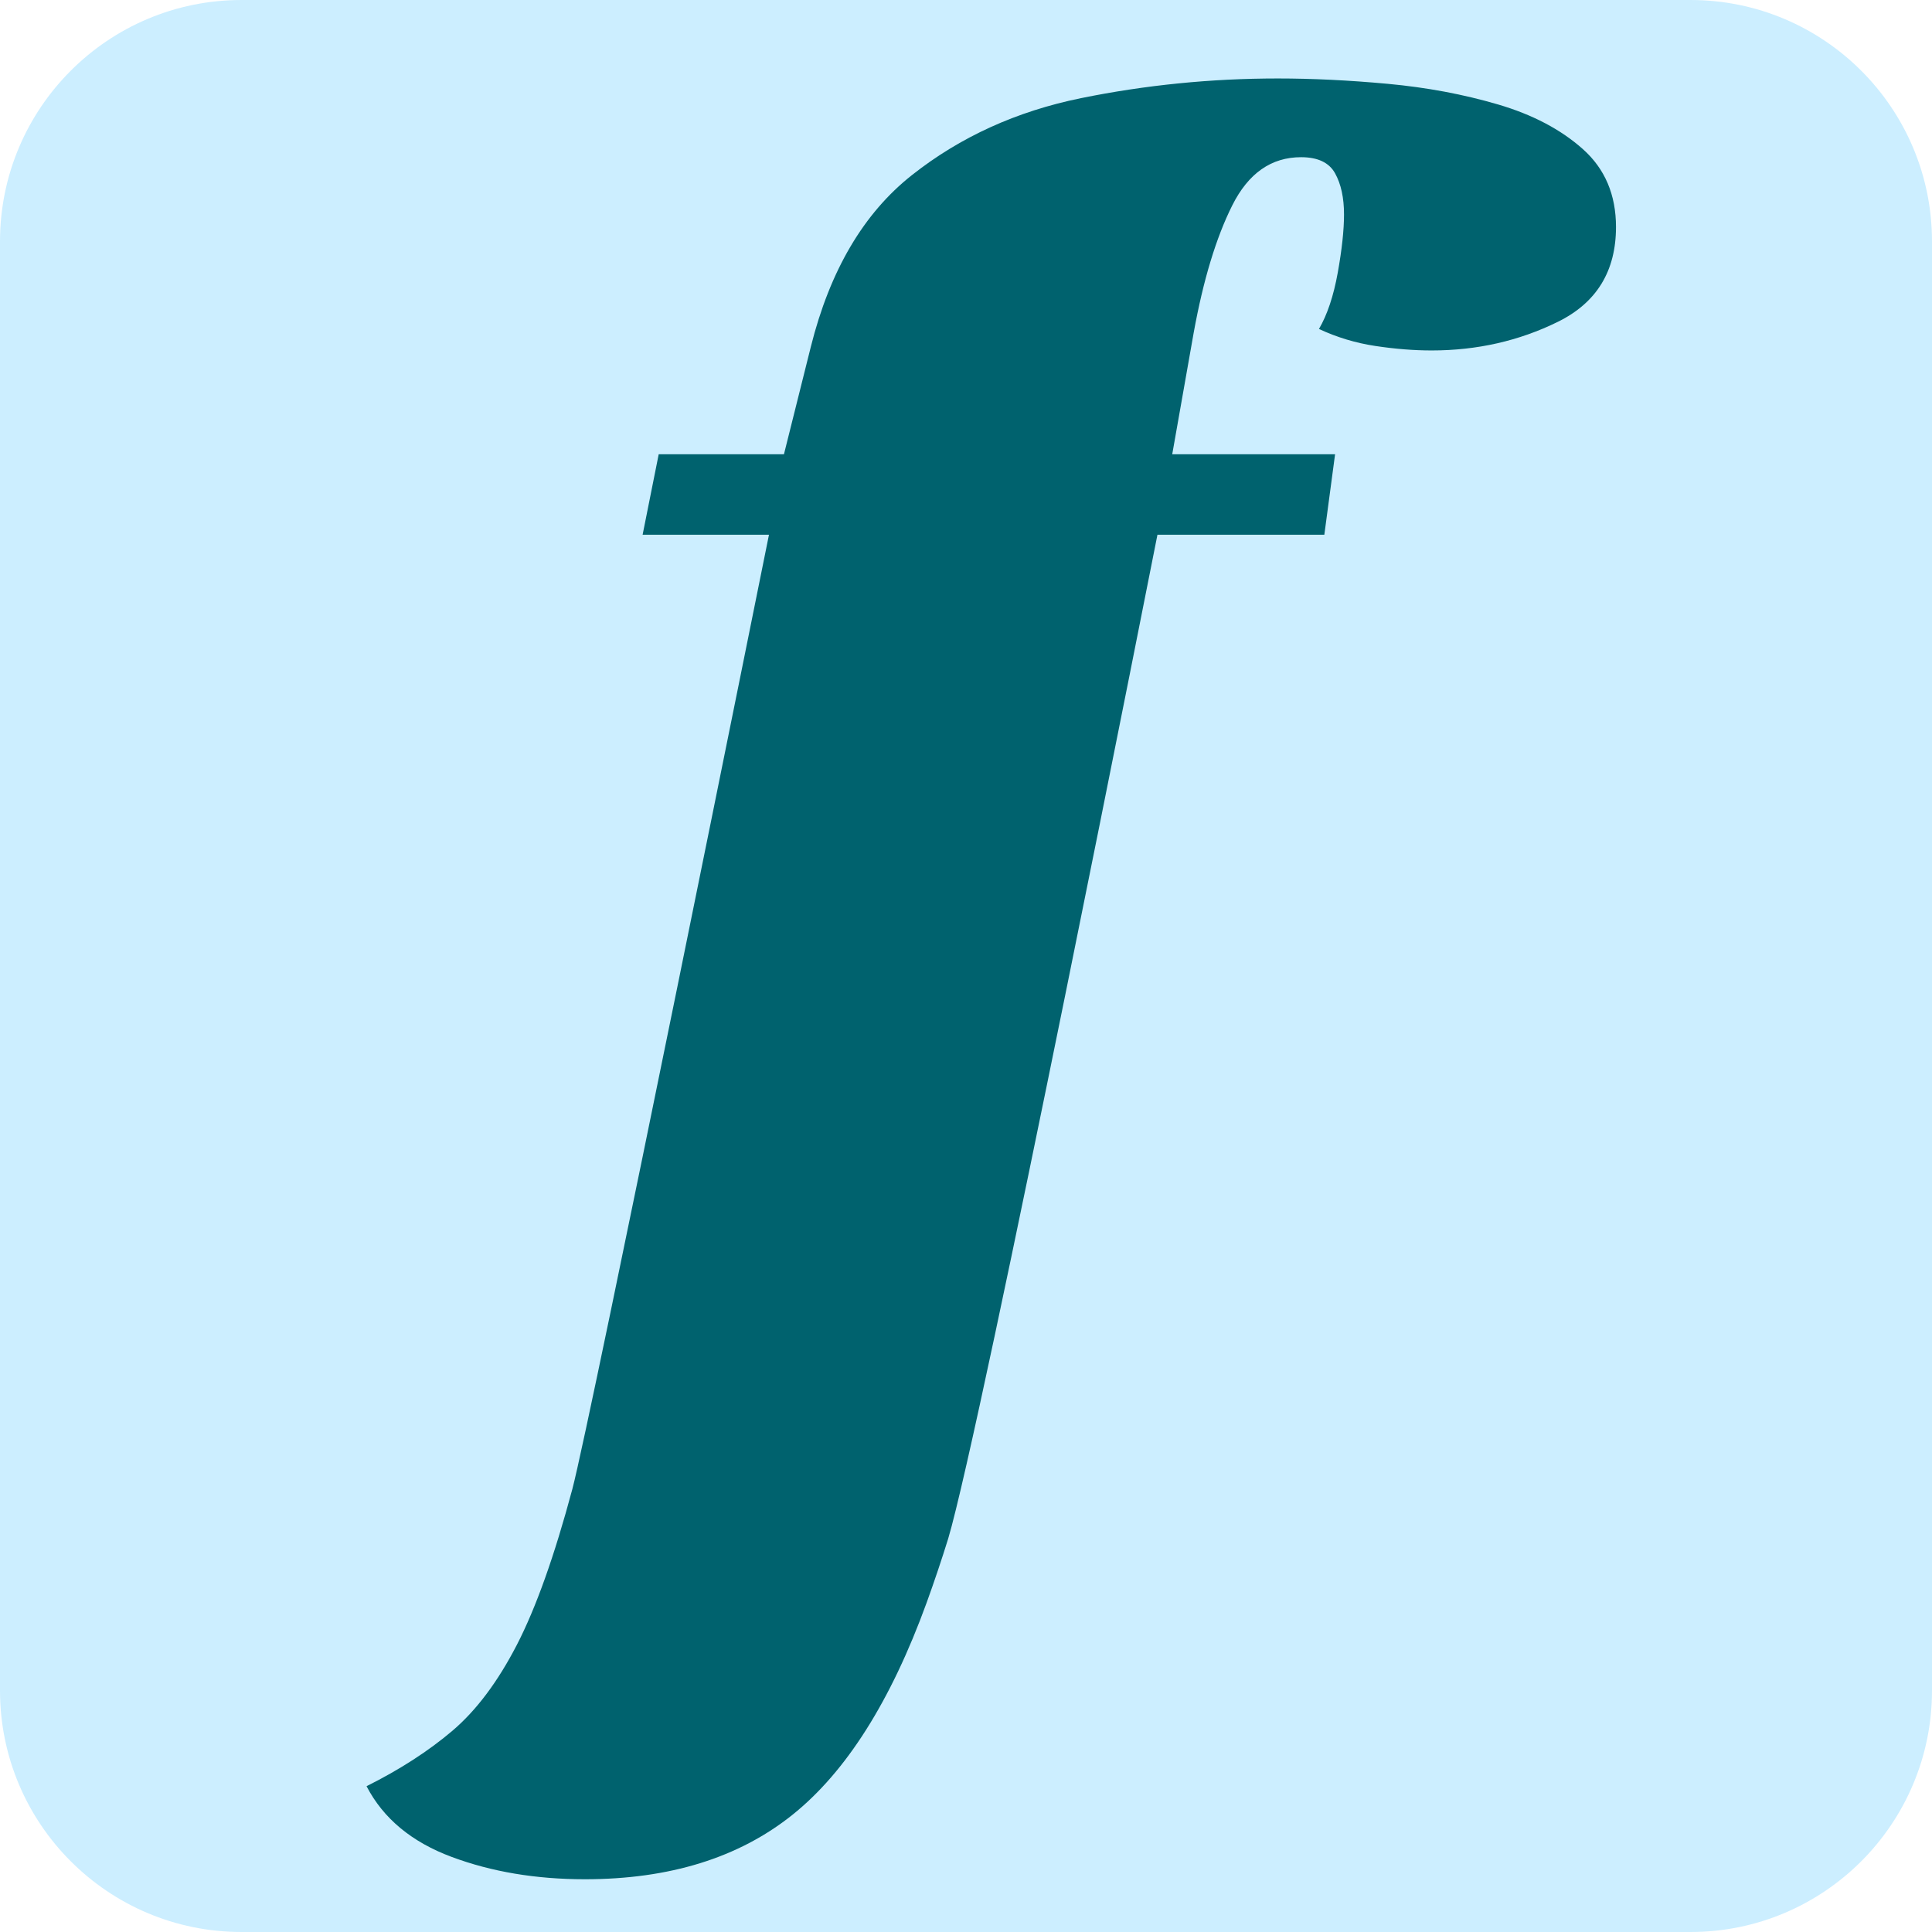
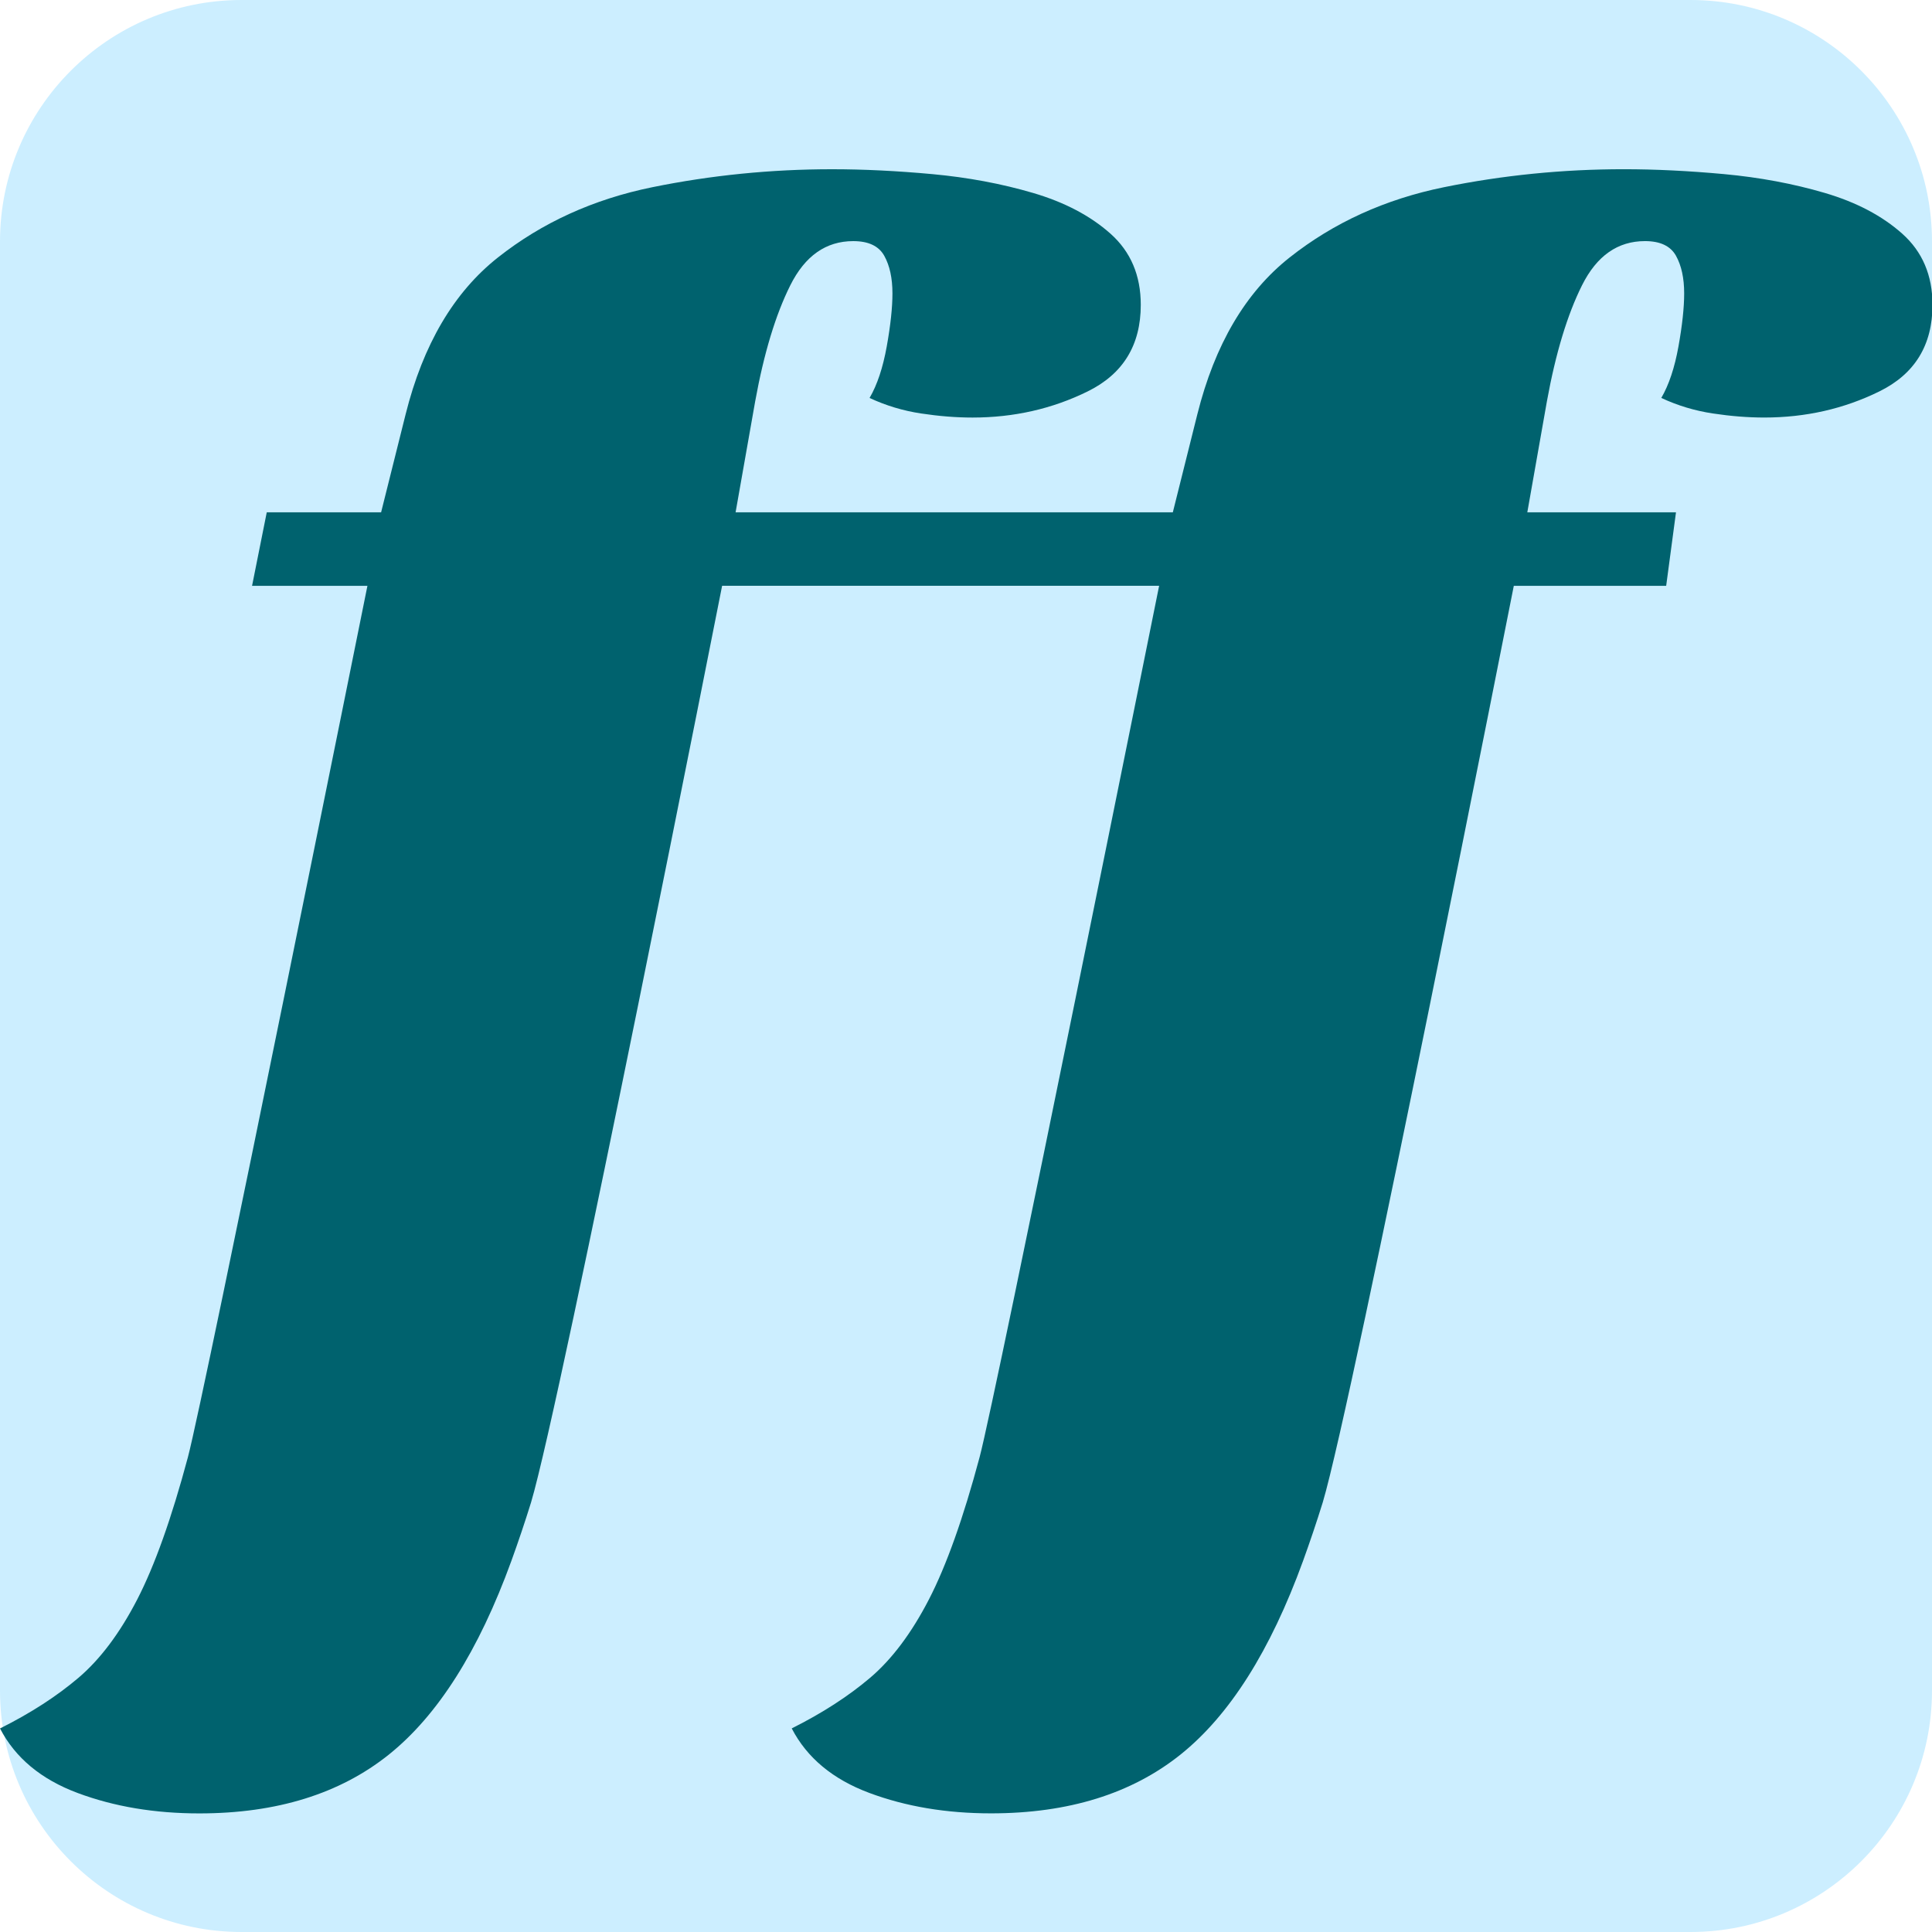
- <svg xmlns="http://www.w3.org/2000/svg" width="112px" height="112px" version="1.1" xml:space="preserve" style="fill-rule:evenodd;clip-rule:evenodd;stroke-linejoin:round;stroke-miterlimit:2;">
-   <rect height="112" width="112" rx="14" ry="14" style="fill:#cceeff;" />
-   <path fill="#00626e" transform="translate(20, 2)" d="M47.098,29C47.098,29 36.873,80.831 34.968,87.194C34.58,88.444 34.162,89.685 33.716,90.915C31.642,96.621 29.049,100.718 25.937,103.208C22.825,105.697 18.814,106.942 13.904,106.942C11.069,106.942 8.493,106.51 6.177,105.645C3.86,104.781 2.218,103.415 1.249,101.548C3.186,100.58 4.845,99.508 6.228,98.333C7.611,97.157 8.856,95.497 9.963,93.354C11.069,91.21 12.141,88.202 13.178,84.329C14.215,80.457 24.578,29 24.578,29L17.253,29L18.186,24.332L25.447,24.332L27.003,18.109C28.11,13.683 30.063,10.363 32.865,8.151C35.665,5.938 38.932,4.451 42.666,3.69C46.4,2.93 50.204,2.549 54.076,2.549C56.082,2.549 58.208,2.653 60.456,2.86C62.703,3.068 64.83,3.465 66.835,4.053C68.84,4.641 70.483,5.505 71.763,6.646C73.042,7.787 73.681,9.292 73.681,11.159C73.681,13.717 72.558,15.55 70.311,16.656C68.063,17.763 65.625,18.316 62.997,18.316C61.96,18.316 60.871,18.229 59.73,18.056C58.589,17.884 57.499,17.555 56.462,17.071C56.946,16.241 57.309,15.152 57.552,13.803C57.794,12.455 57.914,11.332 57.914,10.433C57.914,9.464 57.741,8.669 57.396,8.047C57.05,7.424 56.393,7.113 55.425,7.113C53.696,7.113 52.365,8.047 51.432,9.914C50.498,11.781 49.754,14.236 49.201,17.279L47.956,24.332L57.396,24.332L56.773,29L47.098,29Z" />
+ <svg xmlns="http://www.w3.org/2000/svg" width="100%" height="100%" viewBox="0 0 112 112" version="1.1" xml:space="preserve" style="fill-rule:evenodd;clip-rule:evenodd;stroke-linejoin:round;stroke-miterlimit:2;">
+   <path d="M112,14l0,84c0,7.727 -6.273,14 -14,14l-84,0c-7.727,0 -14,-6.273 -14,-14l0,-84c0,-7.727 6.273,-14 14,-14l84,0c7.727,0 14,6.273 14,14Z" style="fill:#cef;" />
+   <path d="M41.861,33.963c0,0 -9.336,47.323 -11.075,53.132c-0.354,1.141 -0.736,2.274 -1.143,3.397c-1.894,5.21 -4.261,8.95 -7.102,11.224c-2.841,2.273 -6.503,3.409 -10.986,3.409c-2.588,0 -4.94,-0.394 -7.055,-1.184c-2.115,-0.789 -3.615,-2.036 -4.499,-3.741c1.769,-0.884 3.283,-1.863 4.546,-2.935c1.263,-1.074 2.399,-2.589 3.41,-4.546c1.01,-1.958 1.989,-4.704 2.935,-8.24c0.947,-3.535 10.408,-50.517 10.408,-50.517l-6.688,0l0.852,-4.262l6.629,0l1.421,-5.682c1.011,-4.041 2.794,-7.072 5.352,-9.092c2.556,-2.021 5.539,-3.378 8.949,-4.073c3.409,-0.694 6.882,-1.042 10.418,-1.042c1.832,0 3.773,0.095 5.825,0.284c2.052,0.19 3.994,0.552 5.824,1.089c1.831,0.537 3.331,1.326 4.499,2.367c1.168,1.042 1.751,2.416 1.751,4.12c0,2.336 -1.025,4.009 -3.077,5.019c-2.052,1.011 -4.278,1.516 -6.678,1.516c-0.947,0 -1.941,-0.079 -2.983,-0.237c-1.042,-0.157 -2.037,-0.457 -2.984,-0.899c0.442,-0.758 0.773,-1.752 0.995,-2.984c0.221,-1.231 0.331,-2.256 0.331,-3.077c0,-0.885 -0.158,-1.611 -0.473,-2.178c-0.316,-0.569 -0.916,-0.853 -1.8,-0.853c-1.579,0 -2.794,0.853 -3.646,2.557c-0.853,1.705 -1.532,3.946 -2.037,6.724l-1.137,6.44l25.347,0l1.421,-5.682c1.011,-4.041 2.794,-7.072 5.352,-9.092c2.556,-2.021 5.539,-3.378 8.949,-4.073c3.409,-0.694 6.882,-1.042 10.418,-1.042c1.832,0 3.773,0.095 5.825,0.284c2.052,0.19 3.994,0.552 5.824,1.089c1.831,0.537 3.331,1.326 4.499,2.367c1.168,1.042 1.751,2.416 1.751,4.12c0,2.336 -1.025,4.009 -3.077,5.019c-2.052,1.011 -4.278,1.516 -6.678,1.516c-0.947,0 -1.941,-0.079 -2.983,-0.237c-1.042,-0.157 -2.037,-0.457 -2.984,-0.899c0.442,-0.758 0.773,-1.752 0.995,-2.984c0.221,-1.231 0.331,-2.256 0.331,-3.077c0,-0.885 -0.158,-1.611 -0.473,-2.178c-0.316,-0.569 -0.916,-0.853 -1.8,-0.853c-1.579,0 -2.794,0.853 -3.646,2.557c-0.853,1.705 -1.532,3.946 -2.037,6.724l-1.137,6.44l8.619,0l-0.569,4.262l-8.833,0c0,0 -9.336,47.323 -11.075,53.132c-0.354,1.141 -0.736,2.274 -1.143,3.397c-1.894,5.21 -4.261,8.95 -7.102,11.224c-2.841,2.273 -6.503,3.409 -10.986,3.409c-2.588,0 -4.94,-0.394 -7.055,-1.184c-2.115,-0.789 -3.615,-2.036 -4.499,-3.741c1.769,-0.884 3.283,-1.863 4.546,-2.935c1.263,-1.074 2.399,-2.589 3.41,-4.546c1.01,-1.958 1.989,-4.704 2.935,-8.24c0.947,-3.535 10.408,-50.517 10.408,-50.517l-25.336,0Z" style="fill:#00626e;" />
</svg>
